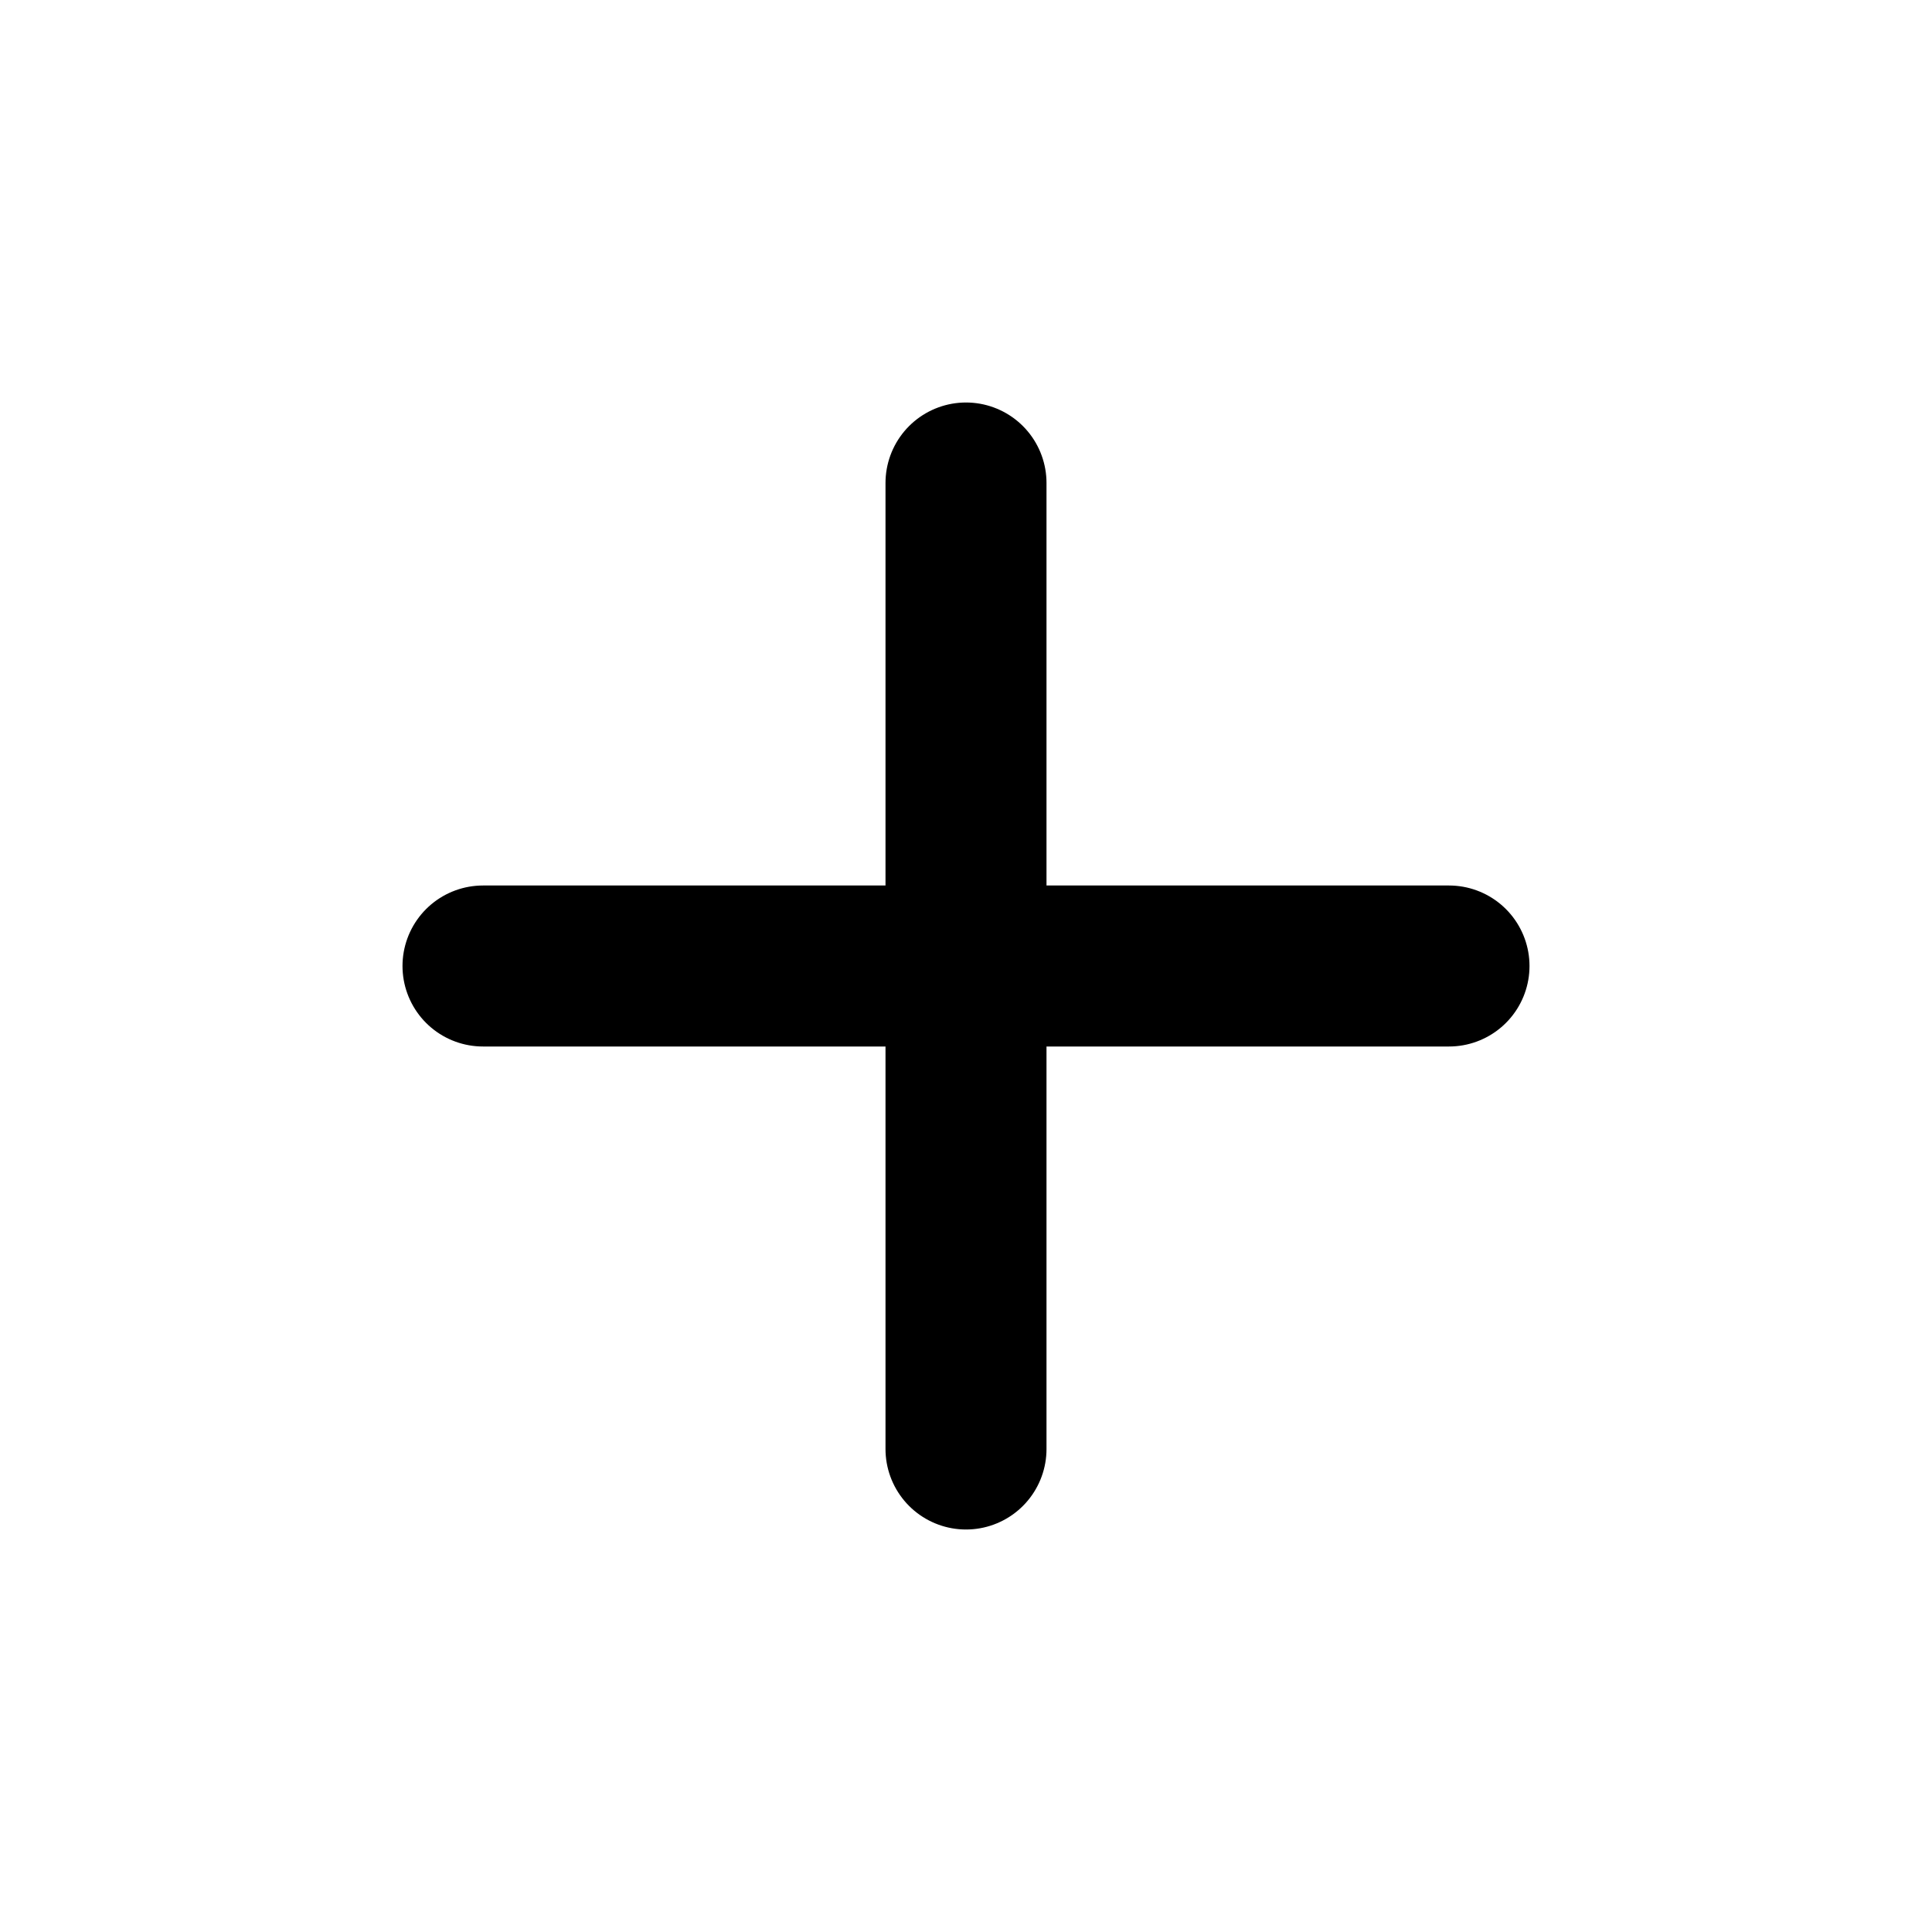
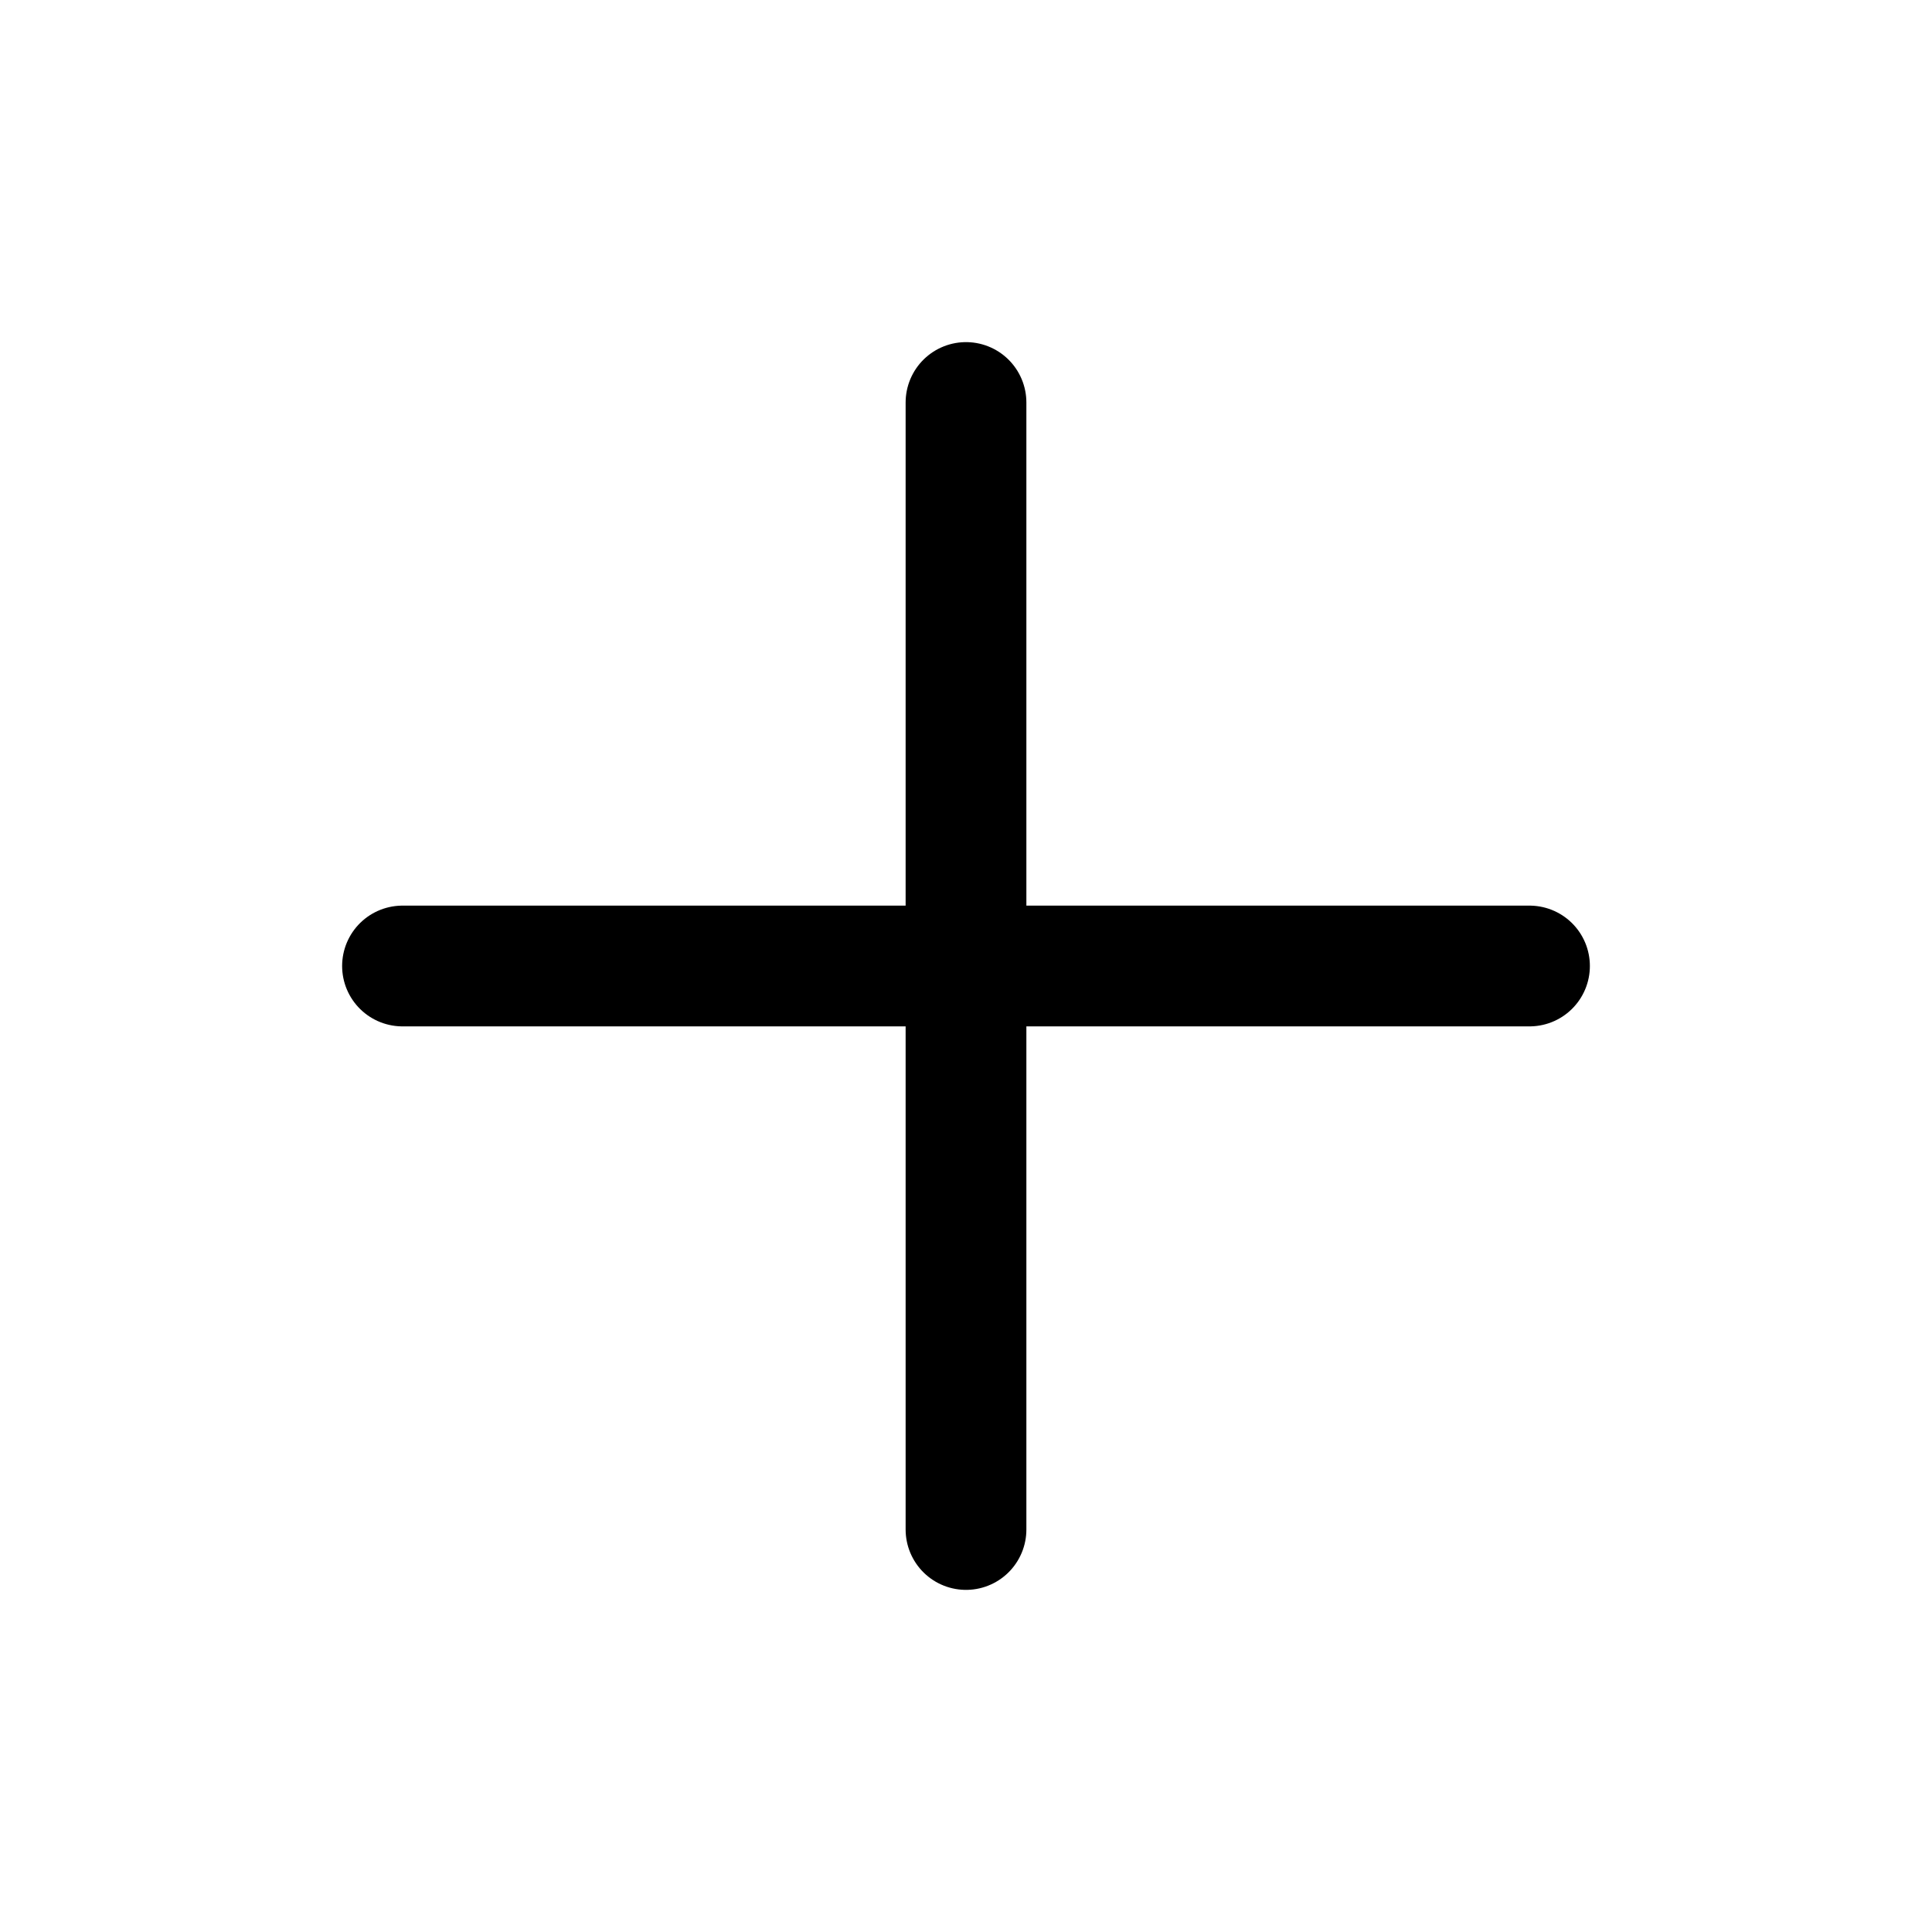
- <svg xmlns="http://www.w3.org/2000/svg" fill="none" viewBox="0 0 24 24" stroke="currentColor">
-   <path stroke-linecap="round" stroke-linejoin="round" stroke-width="2" d="M12 6v6m0 0v6m0-6h6m-6 0H6" />
+ <svg xmlns="http://www.w3.org/2000/svg" fill="none" viewBox="0 0 24 24" stroke-width="1.5" stroke="currentColor" aria-hidden="true">
+   <path stroke-linecap="round" stroke-linejoin="round" d="M12 5v14m7-7H5" />
</svg>
